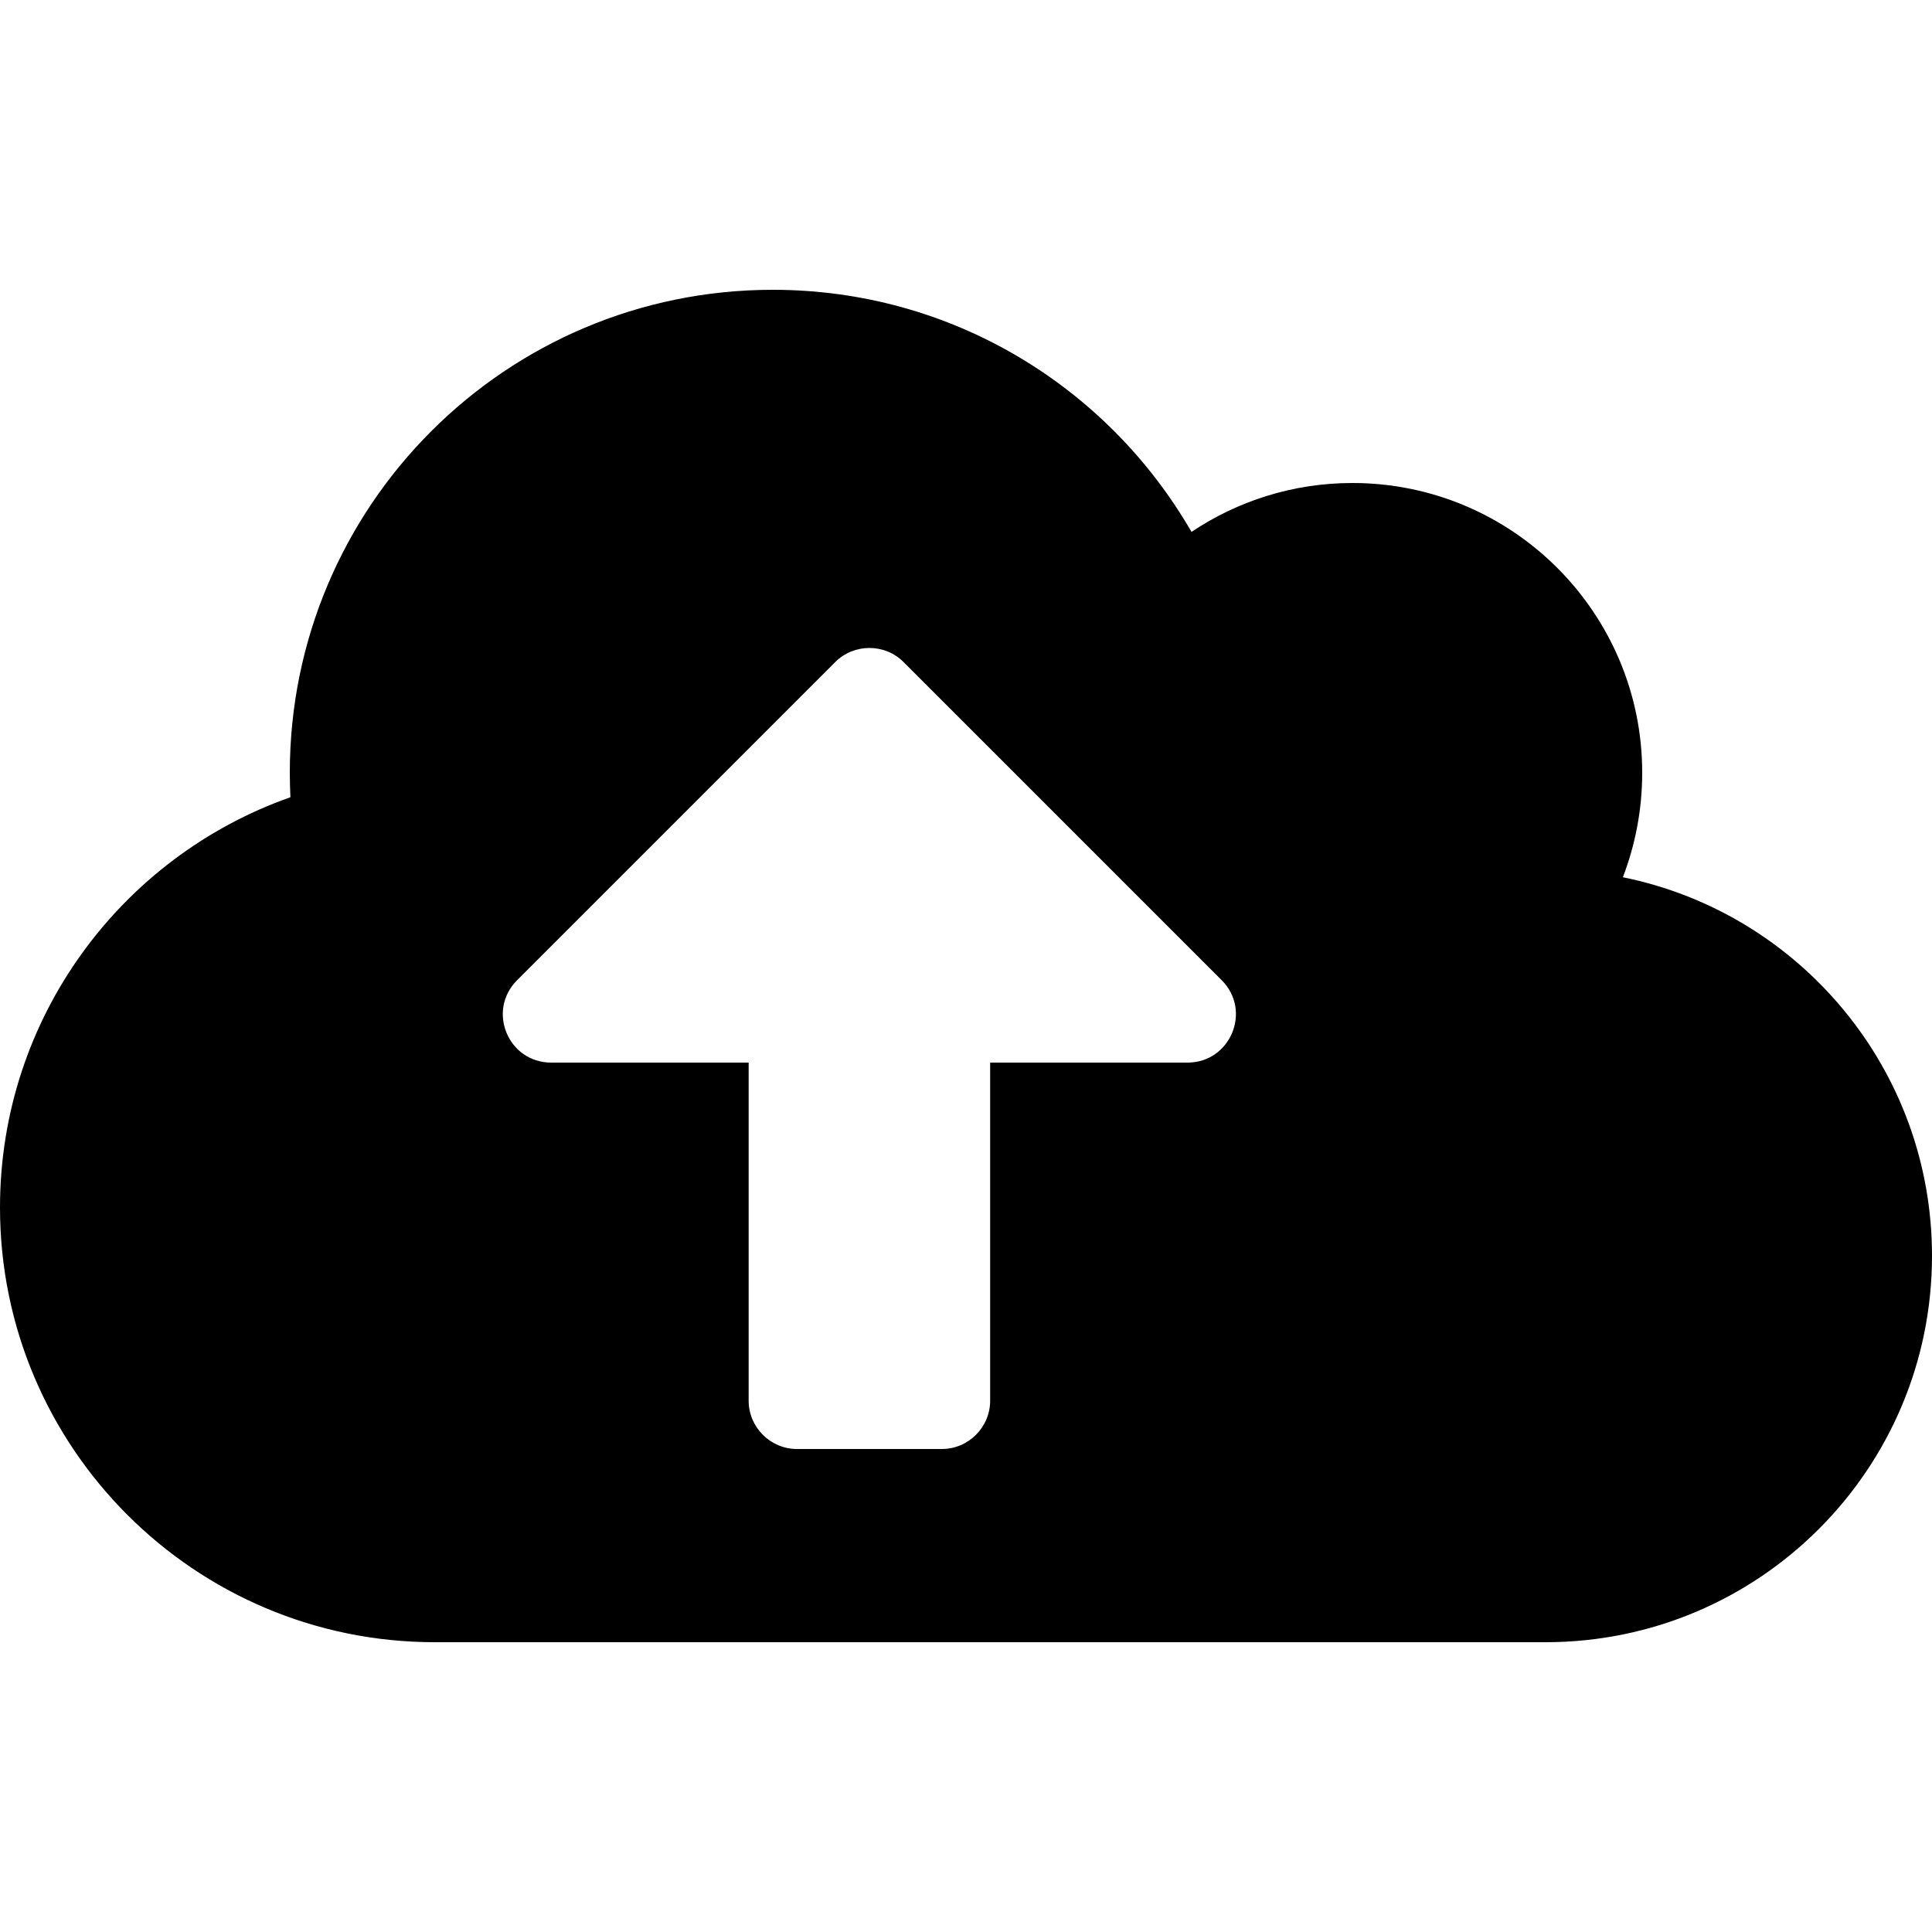
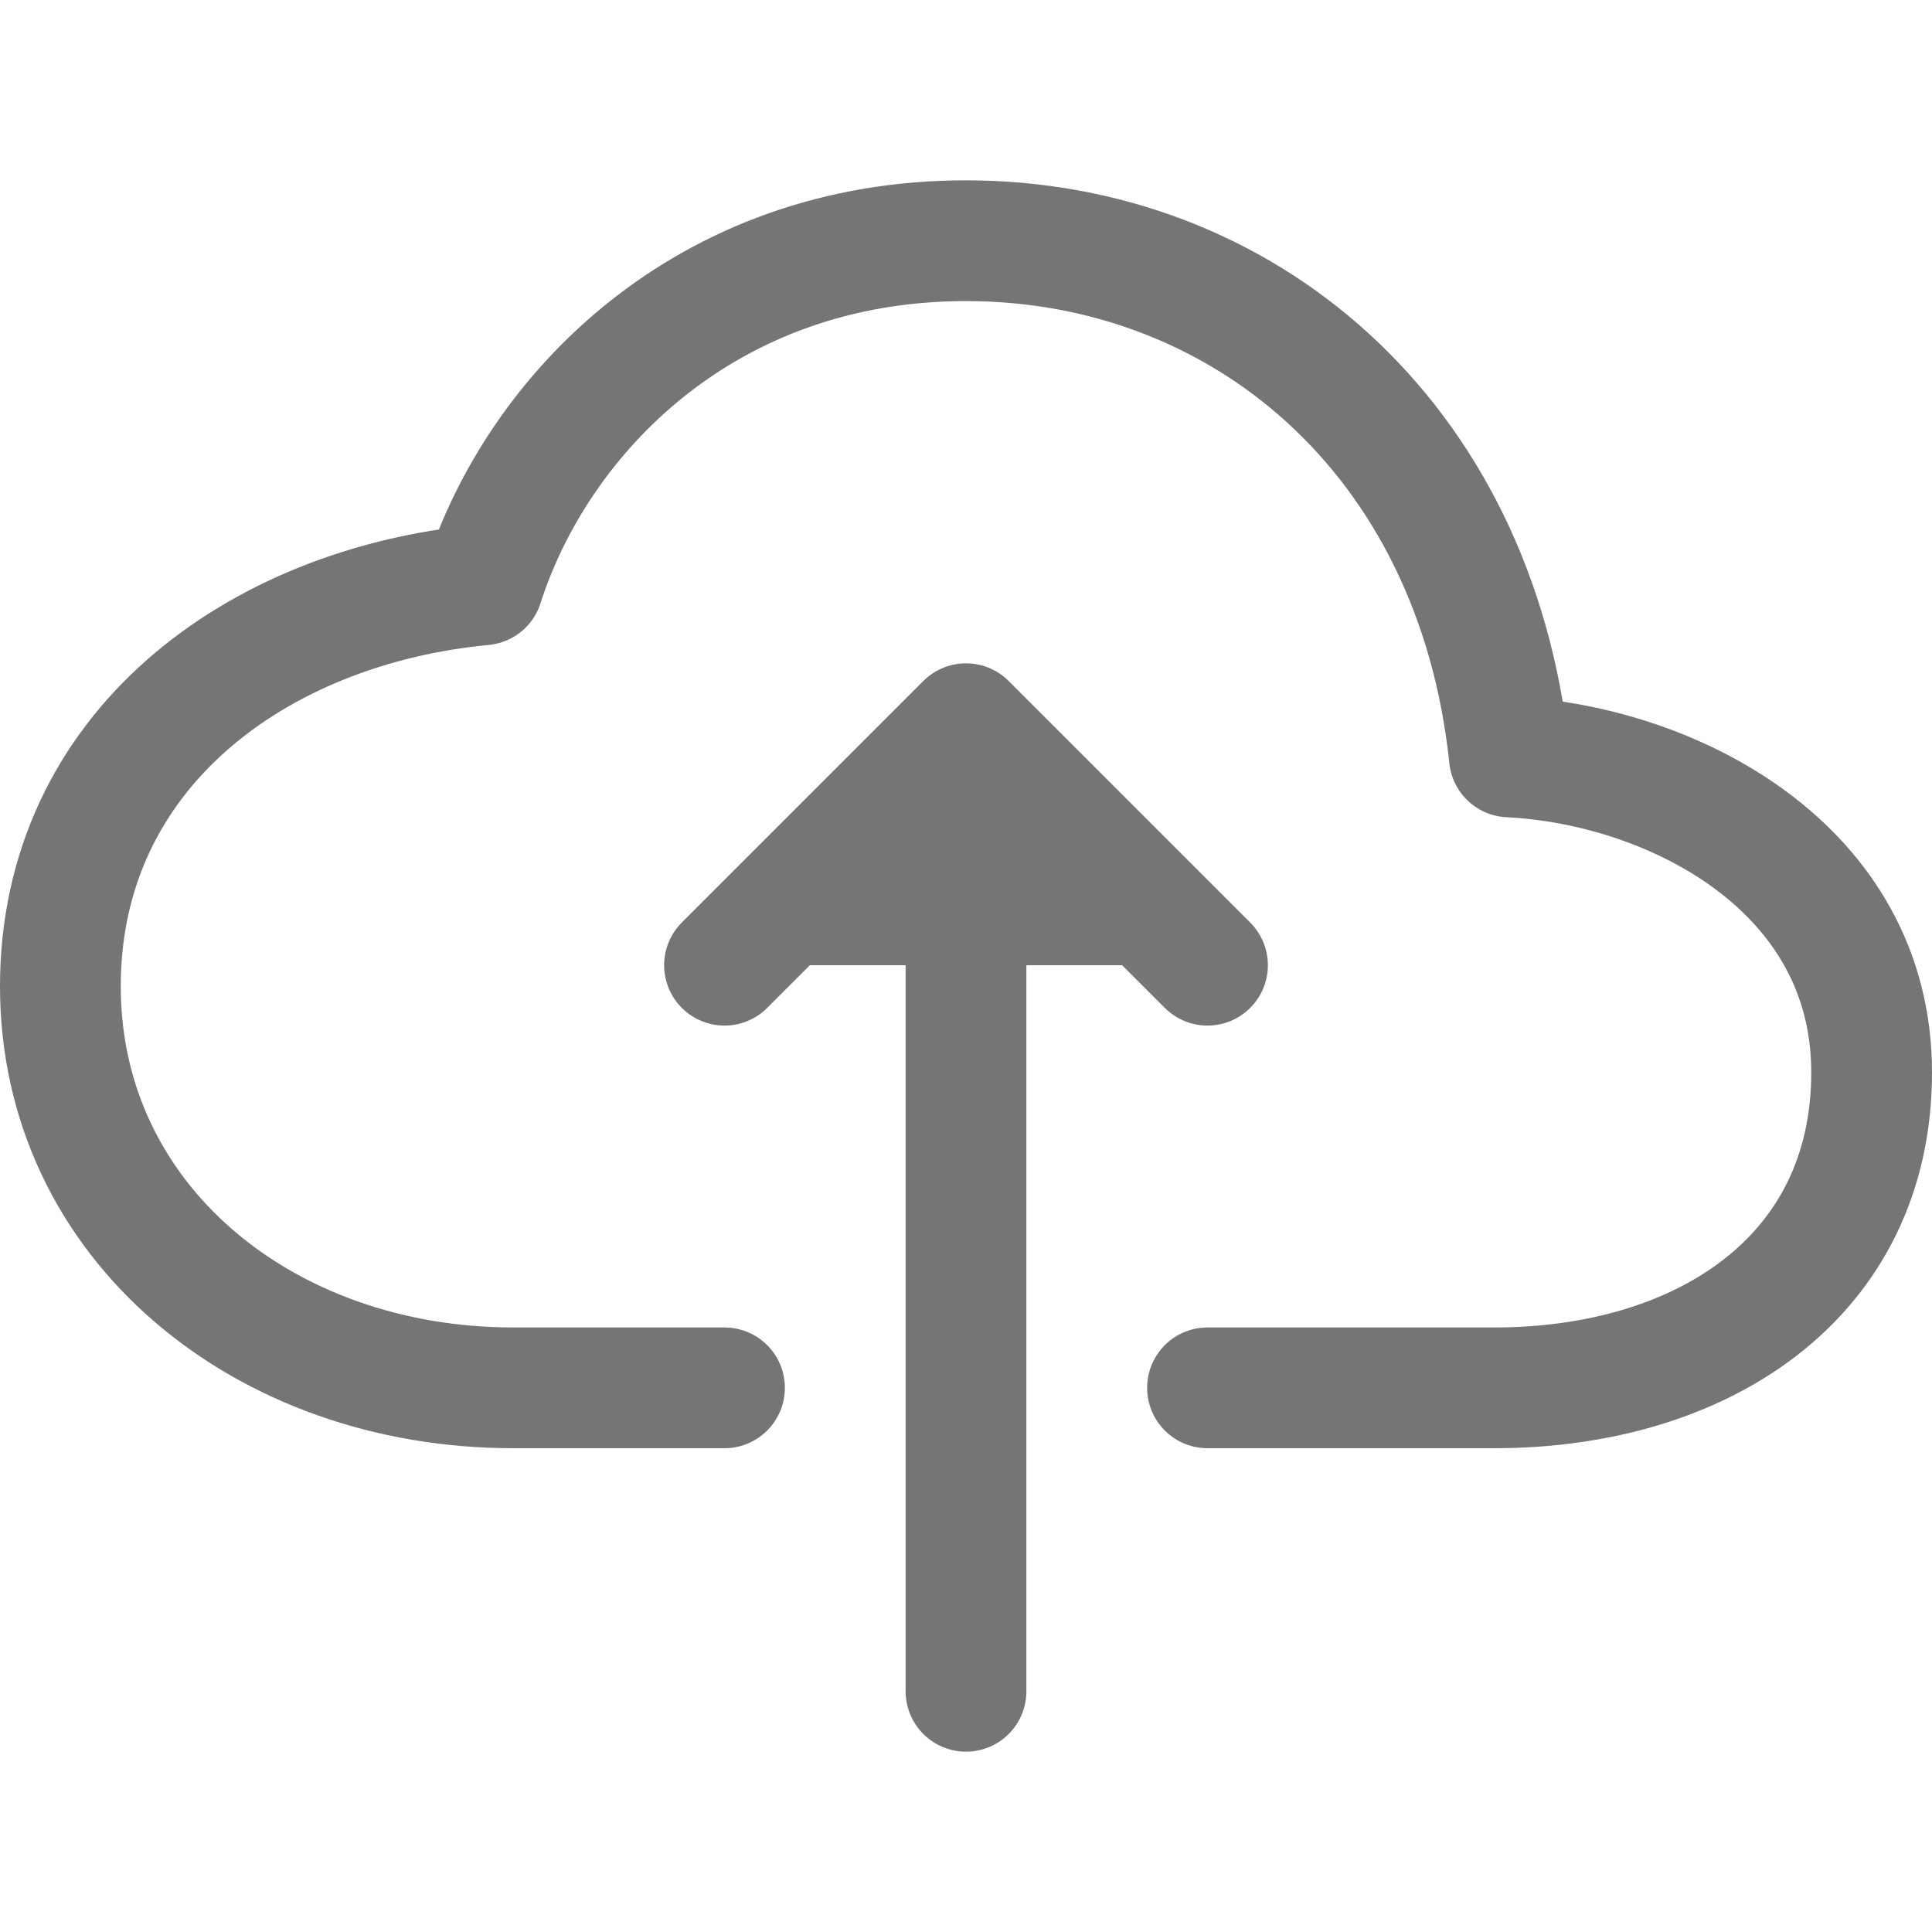
- <svg xmlns="http://www.w3.org/2000/svg" stroke="currentColor" fill="currentColor" stroke-width="0" viewBox="0 0 640 512" height="200px" width="200px">
-   <path d="M537.6 226.6c4.1-10.7 6.4-22.4 6.4-34.6 0-53-43-96-96-96-19.7 0-38.1 6-53.3 16.2C367 64.2 315.3 32 256 32c-88.4 0-160 71.6-160 160 0 2.7.1 5.4.2 8.1C40.2 219.8 0 273.2 0 336c0 79.5 64.5 144 144 144h368c70.7 0 128-57.3 128-128 0-61.9-44-113.6-102.4-125.4zM393.4 288H328v112c0 8.8-7.2 16-16 16h-48c-8.8 0-16-7.2-16-16V288h-65.4c-14.3 0-21.4-17.2-11.3-27.3l105.4-105.4c6.2-6.2 16.4-6.2 22.6 0l105.4 105.4c10.1 10.1 2.9 27.3-11.3 27.3z" />
+ <svg xmlns="http://www.w3.org/2000/svg" stroke="#757575" fill="#757575" stroke-width="0" viewBox="0 0 512 512" height="200px" width="200px">
+   <path fill="none" stroke-linecap="round" stroke-linejoin="round" stroke-width="32" d="M320 367.79h76c55 0 100-29.21 100-83.6s-53-81.47-96-83.6c-8.89-85.06-71-136.8-144-136.8-69 0-113.44 45.79-128 91.2-60 5.7-112 43.88-112 106.4s54 106.4 120 106.4h56" />
+   <path fill="#757575" stroke-linecap="round" stroke-linejoin="round" stroke-width="32" d="m320 255.79-64-64-64 64m64 192.42V207.79" />
</svg>
